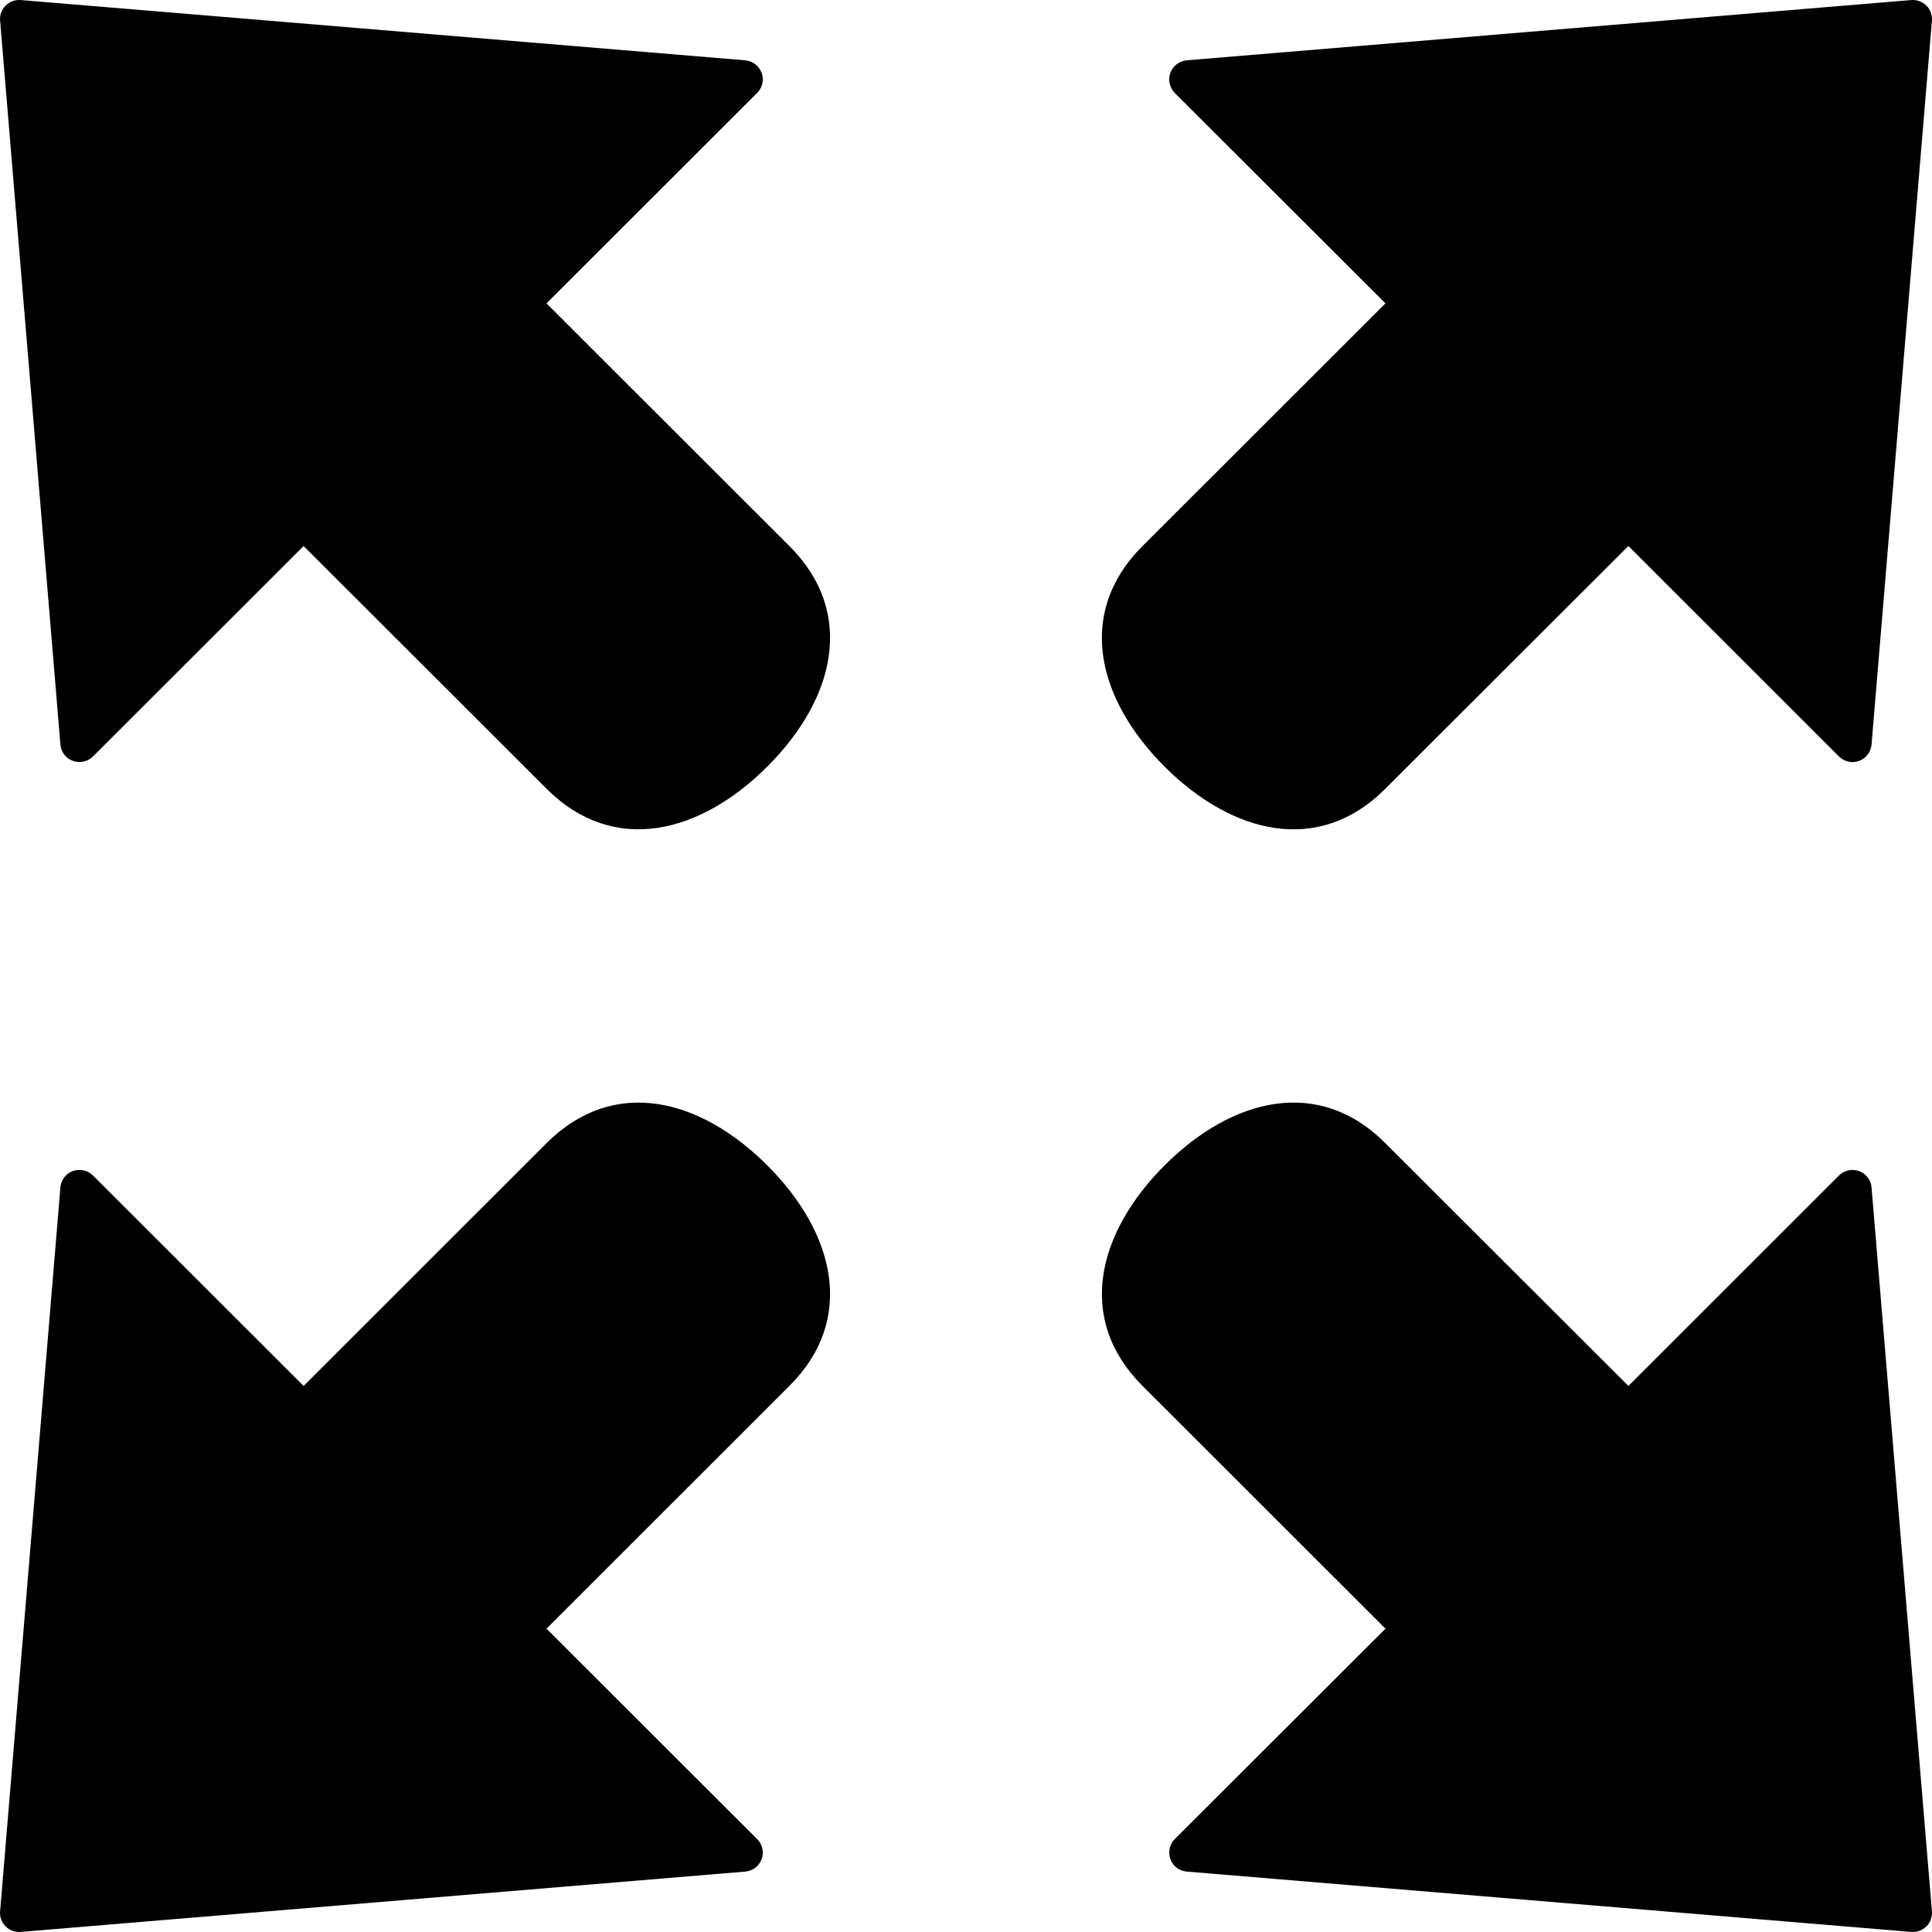
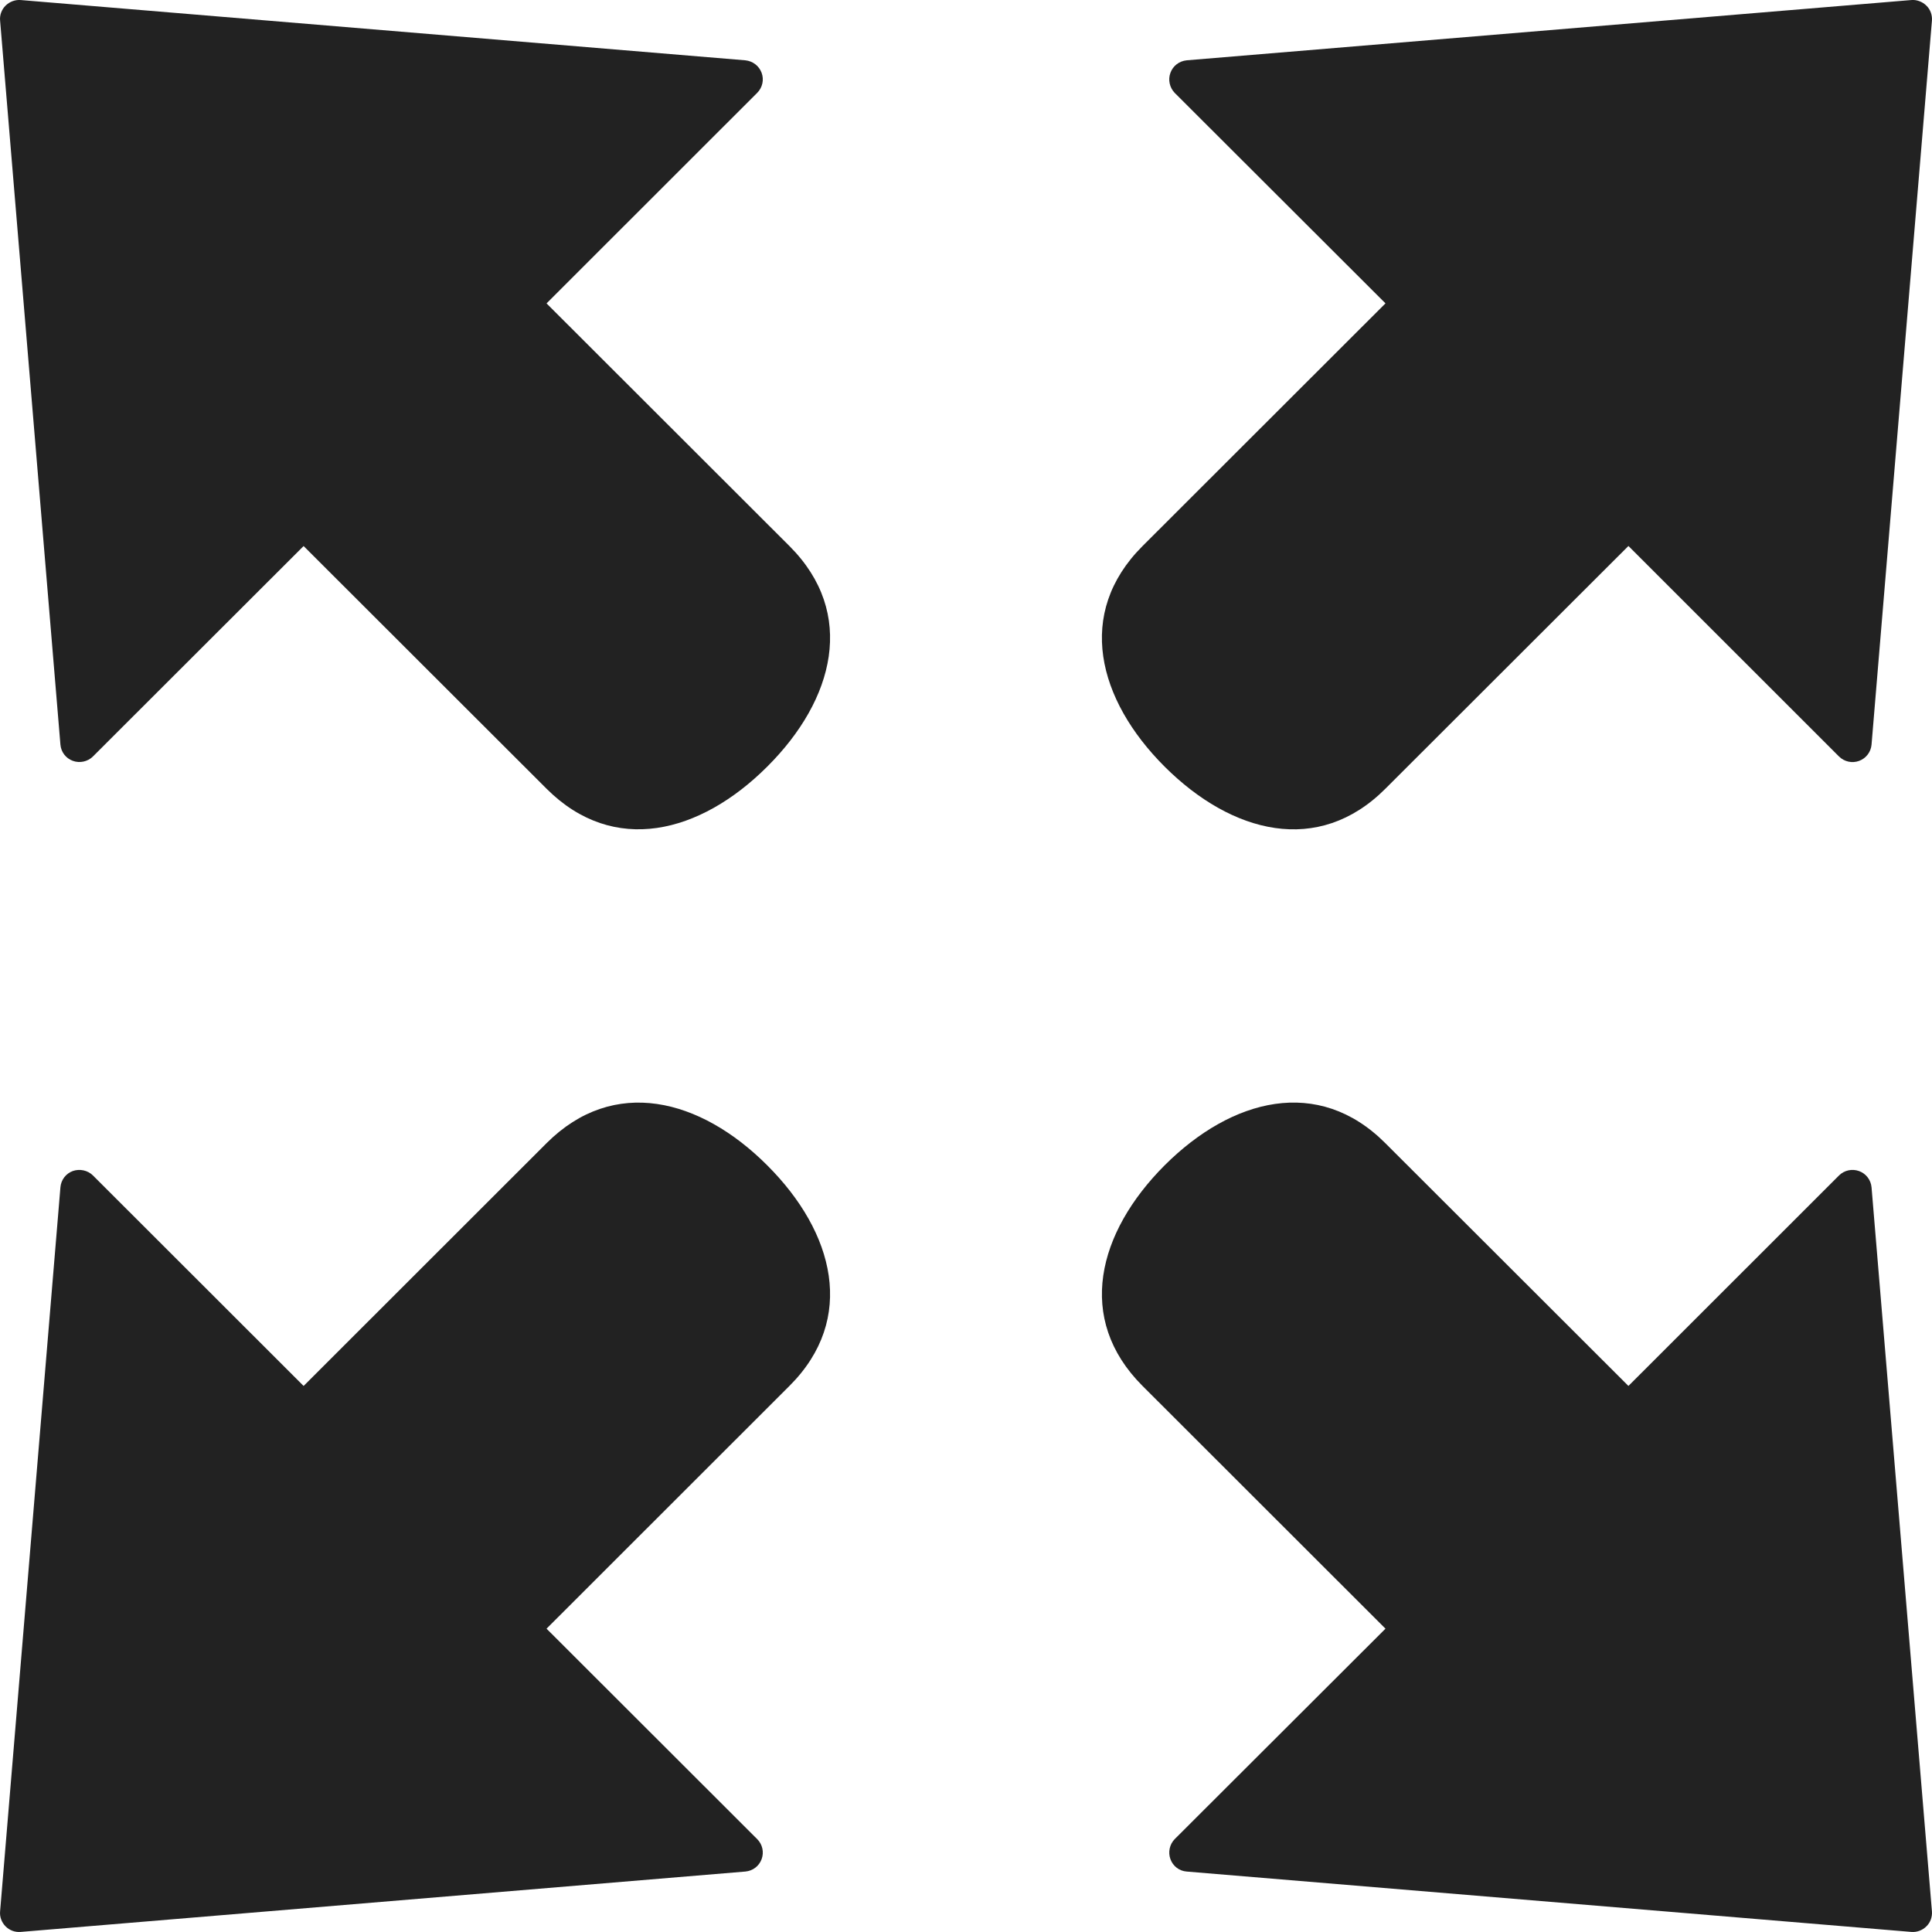
- <svg xmlns="http://www.w3.org/2000/svg" version="1.1" id="Layer_1" x="0px" y="0px" width="55px" height="55px" viewBox="22.5 22.5 55 55" enable-background="new 22.5 22.5 55 55" xml:space="preserve">
-   <path d="M56.283,24.217l20.631-1.716c0.154-0.013,0.314,0.048,0.426,0.159c0.115,0.111,0.17,0.269,0.158,0.428l-1.719,20.609  c-0.018,0.21-0.156,0.392-0.354,0.464c-0.199,0.073-0.422,0.024-0.572-0.124l-5.996-5.994l-6.922,6.913  c-1.906,1.908-4.369,1.276-6.281-0.631c-1.908-1.906-2.541-4.367-0.633-6.276l6.92-6.913l-6-5.991  c-0.146-0.151-0.195-0.375-0.123-0.57C55.891,24.373,56.072,24.238,56.283,24.217z" />
-   <path d="M24.22,43.697l-1.717-20.609c-0.016-0.159,0.044-0.317,0.156-0.428c0.113-0.111,0.27-0.171,0.428-0.159l20.631,1.716  c0.21,0.021,0.392,0.158,0.464,0.357c0.073,0.195,0.024,0.42-0.127,0.57l-5.997,5.993l6.918,6.911  c1.909,1.909,1.278,4.37-0.634,6.276c-1.908,1.906-4.371,2.539-6.282,0.631l-6.917-6.91l-5.998,5.991  c-0.148,0.148-0.375,0.197-0.571,0.124C24.375,44.089,24.237,43.907,24.22,43.697z" />
-   <path d="M56.283,75.78l20.631,1.718c0.154,0.013,0.314-0.046,0.426-0.158c0.115-0.111,0.17-0.27,0.158-0.428l-1.719-20.61  c-0.018-0.21-0.156-0.392-0.355-0.464s-0.422-0.023-0.57,0.124l-5.996,5.993l-6.922-6.913c-1.906-1.909-4.369-1.276-6.281,0.632  c-1.908,1.91-2.541,4.368-0.633,6.277l6.92,6.914l-6,5.99c-0.146,0.15-0.195,0.373-0.123,0.57  C55.891,75.626,56.072,75.763,56.283,75.78z" />
-   <path d="M24.22,56.301l-1.717,20.61c-0.016,0.159,0.044,0.316,0.156,0.429c0.113,0.114,0.27,0.171,0.428,0.158l20.631-1.718  c0.21-0.018,0.392-0.155,0.464-0.354c0.073-0.197,0.024-0.42-0.127-0.57l-5.997-5.991l6.918-6.914  c1.909-1.906,1.278-4.367-0.634-6.276c-1.908-1.909-4.371-2.54-6.282-0.633l-6.917,6.913l-5.998-5.993  c-0.148-0.147-0.375-0.195-0.571-0.126C24.375,55.907,24.237,56.09,24.22,56.301z" />
+ <svg xmlns="http://www.w3.org/2000/svg" version="1.1" id="Layer_1" x="0px" y="0px" width="55px" height="55px" viewBox="0 0 55 55" enable-background="new 0 0 55 55" xml:space="preserve">
+   <path fill="#222222" d="M33.783,1.717l20.631-1.716c0.154-0.013,0.314,0.048,0.426,0.159c0.115,0.111,0.17,0.269,0.158,0.428  l-1.719,20.609c-0.018,0.21-0.156,0.392-0.354,0.464c-0.198,0.073-0.422,0.024-0.571-0.124l-5.996-5.994l-6.922,6.913  c-1.906,1.908-4.369,1.276-6.281-0.631c-1.908-1.906-2.541-4.367-0.633-6.276l6.92-6.913l-6-5.991  c-0.146-0.151-0.195-0.375-0.123-0.57C33.391,1.873,33.572,1.738,33.783,1.717z" />
+   <path fill="#222222" d="M1.72,21.197L0.003,0.588C-0.013,0.429,0.047,0.271,0.159,0.16c0.113-0.111,0.27-0.171,0.428-0.159  l20.631,1.716c0.21,0.021,0.392,0.158,0.464,0.357c0.073,0.195,0.024,0.42-0.127,0.57l-5.996,5.993l6.918,6.911  c1.908,1.909,1.277,4.37-0.635,6.276c-1.908,1.906-4.371,2.539-6.281,0.631l-6.918-6.91l-5.998,5.991  c-0.148,0.147-0.375,0.196-0.571,0.124C1.875,21.589,1.737,21.407,1.72,21.197z" />
+   <path fill="#222222" d="M33.783,53.279l20.631,1.719c0.154,0.013,0.314-0.046,0.426-0.158c0.115-0.111,0.17-0.27,0.158-0.428  l-1.719-20.61c-0.018-0.21-0.156-0.392-0.355-0.464s-0.422-0.023-0.57,0.124l-5.996,5.993l-6.922-6.913  c-1.906-1.909-4.369-1.276-6.281,0.632c-1.907,1.91-2.541,4.368-0.633,6.277l6.92,6.914l-6,5.99  c-0.146,0.149-0.194,0.373-0.123,0.569C33.391,53.126,33.572,53.264,33.783,53.279z" />
+   <path fill="#222222" d="M1.72,33.801l-1.717,20.61c-0.016,0.159,0.044,0.315,0.156,0.429c0.113,0.114,0.27,0.171,0.428,0.158  l20.631-1.719c0.21-0.018,0.392-0.154,0.464-0.354c0.073-0.197,0.024-0.42-0.127-0.57l-5.996-5.99l6.918-6.914  c1.908-1.906,1.277-4.367-0.635-6.276c-1.908-1.909-4.371-2.54-6.281-0.633l-6.918,6.913l-5.998-5.993  c-0.148-0.147-0.375-0.194-0.571-0.126C1.875,33.407,1.737,33.59,1.72,33.801z" />
</svg>
